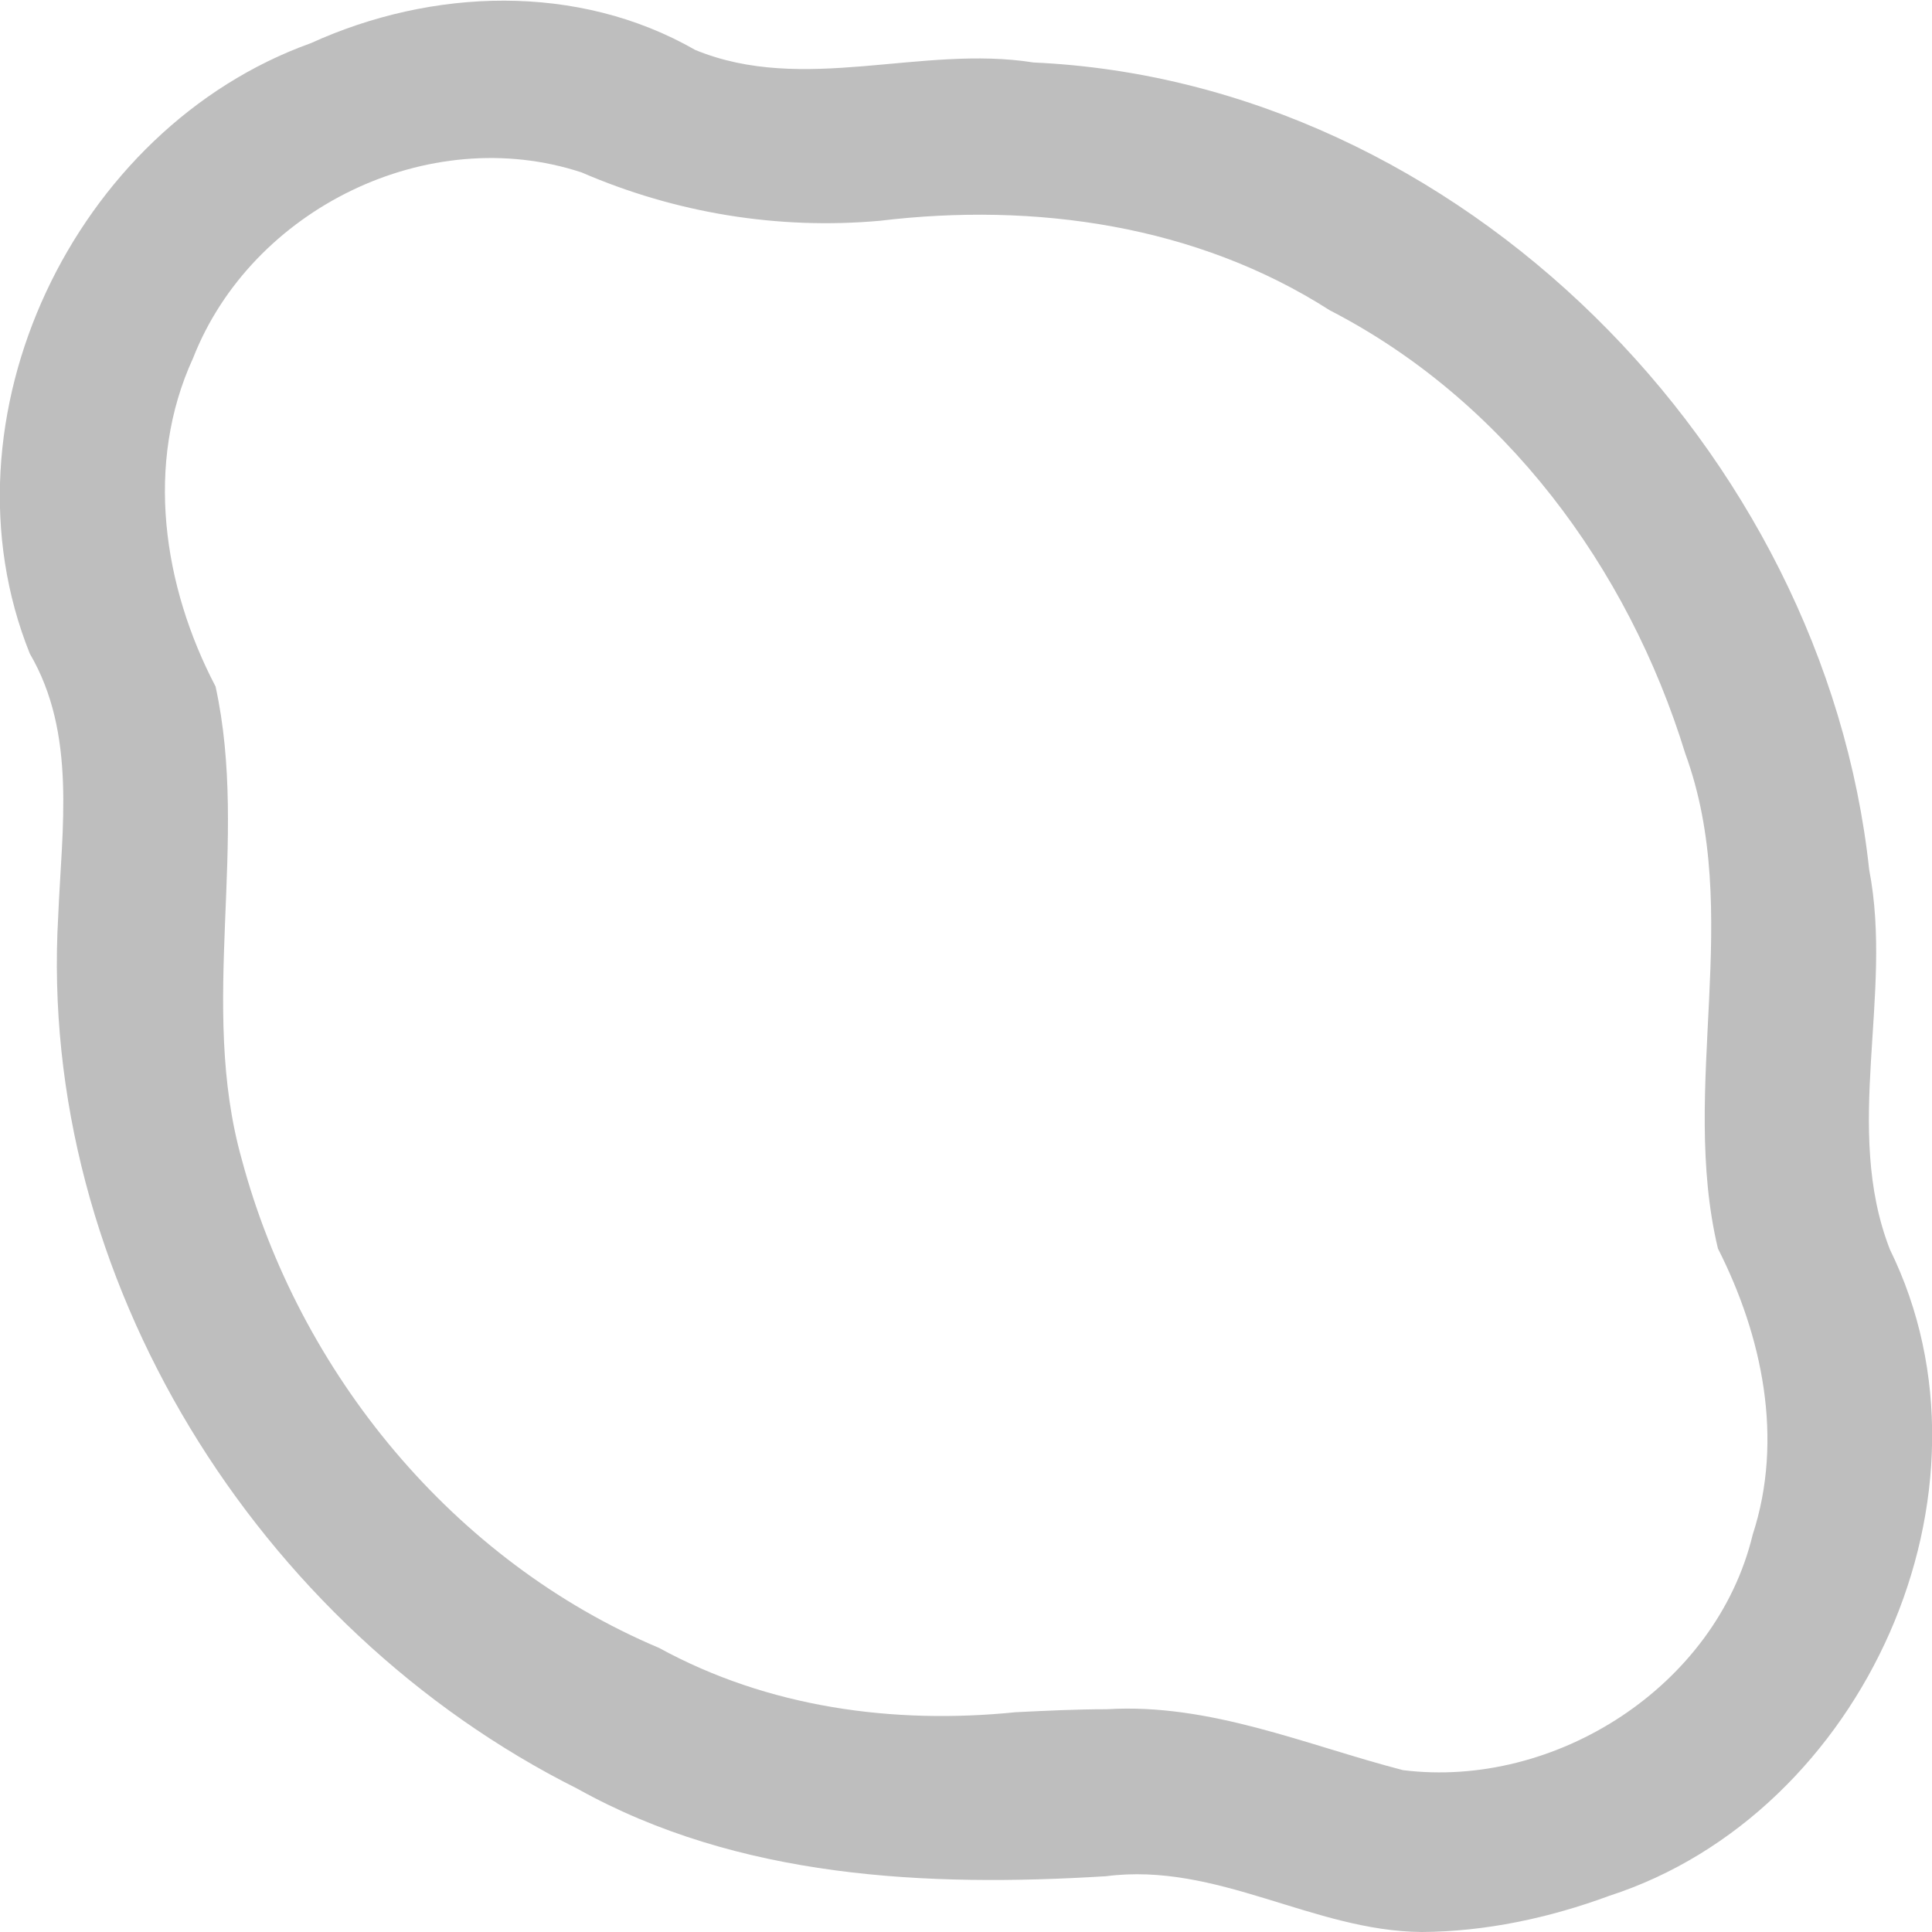
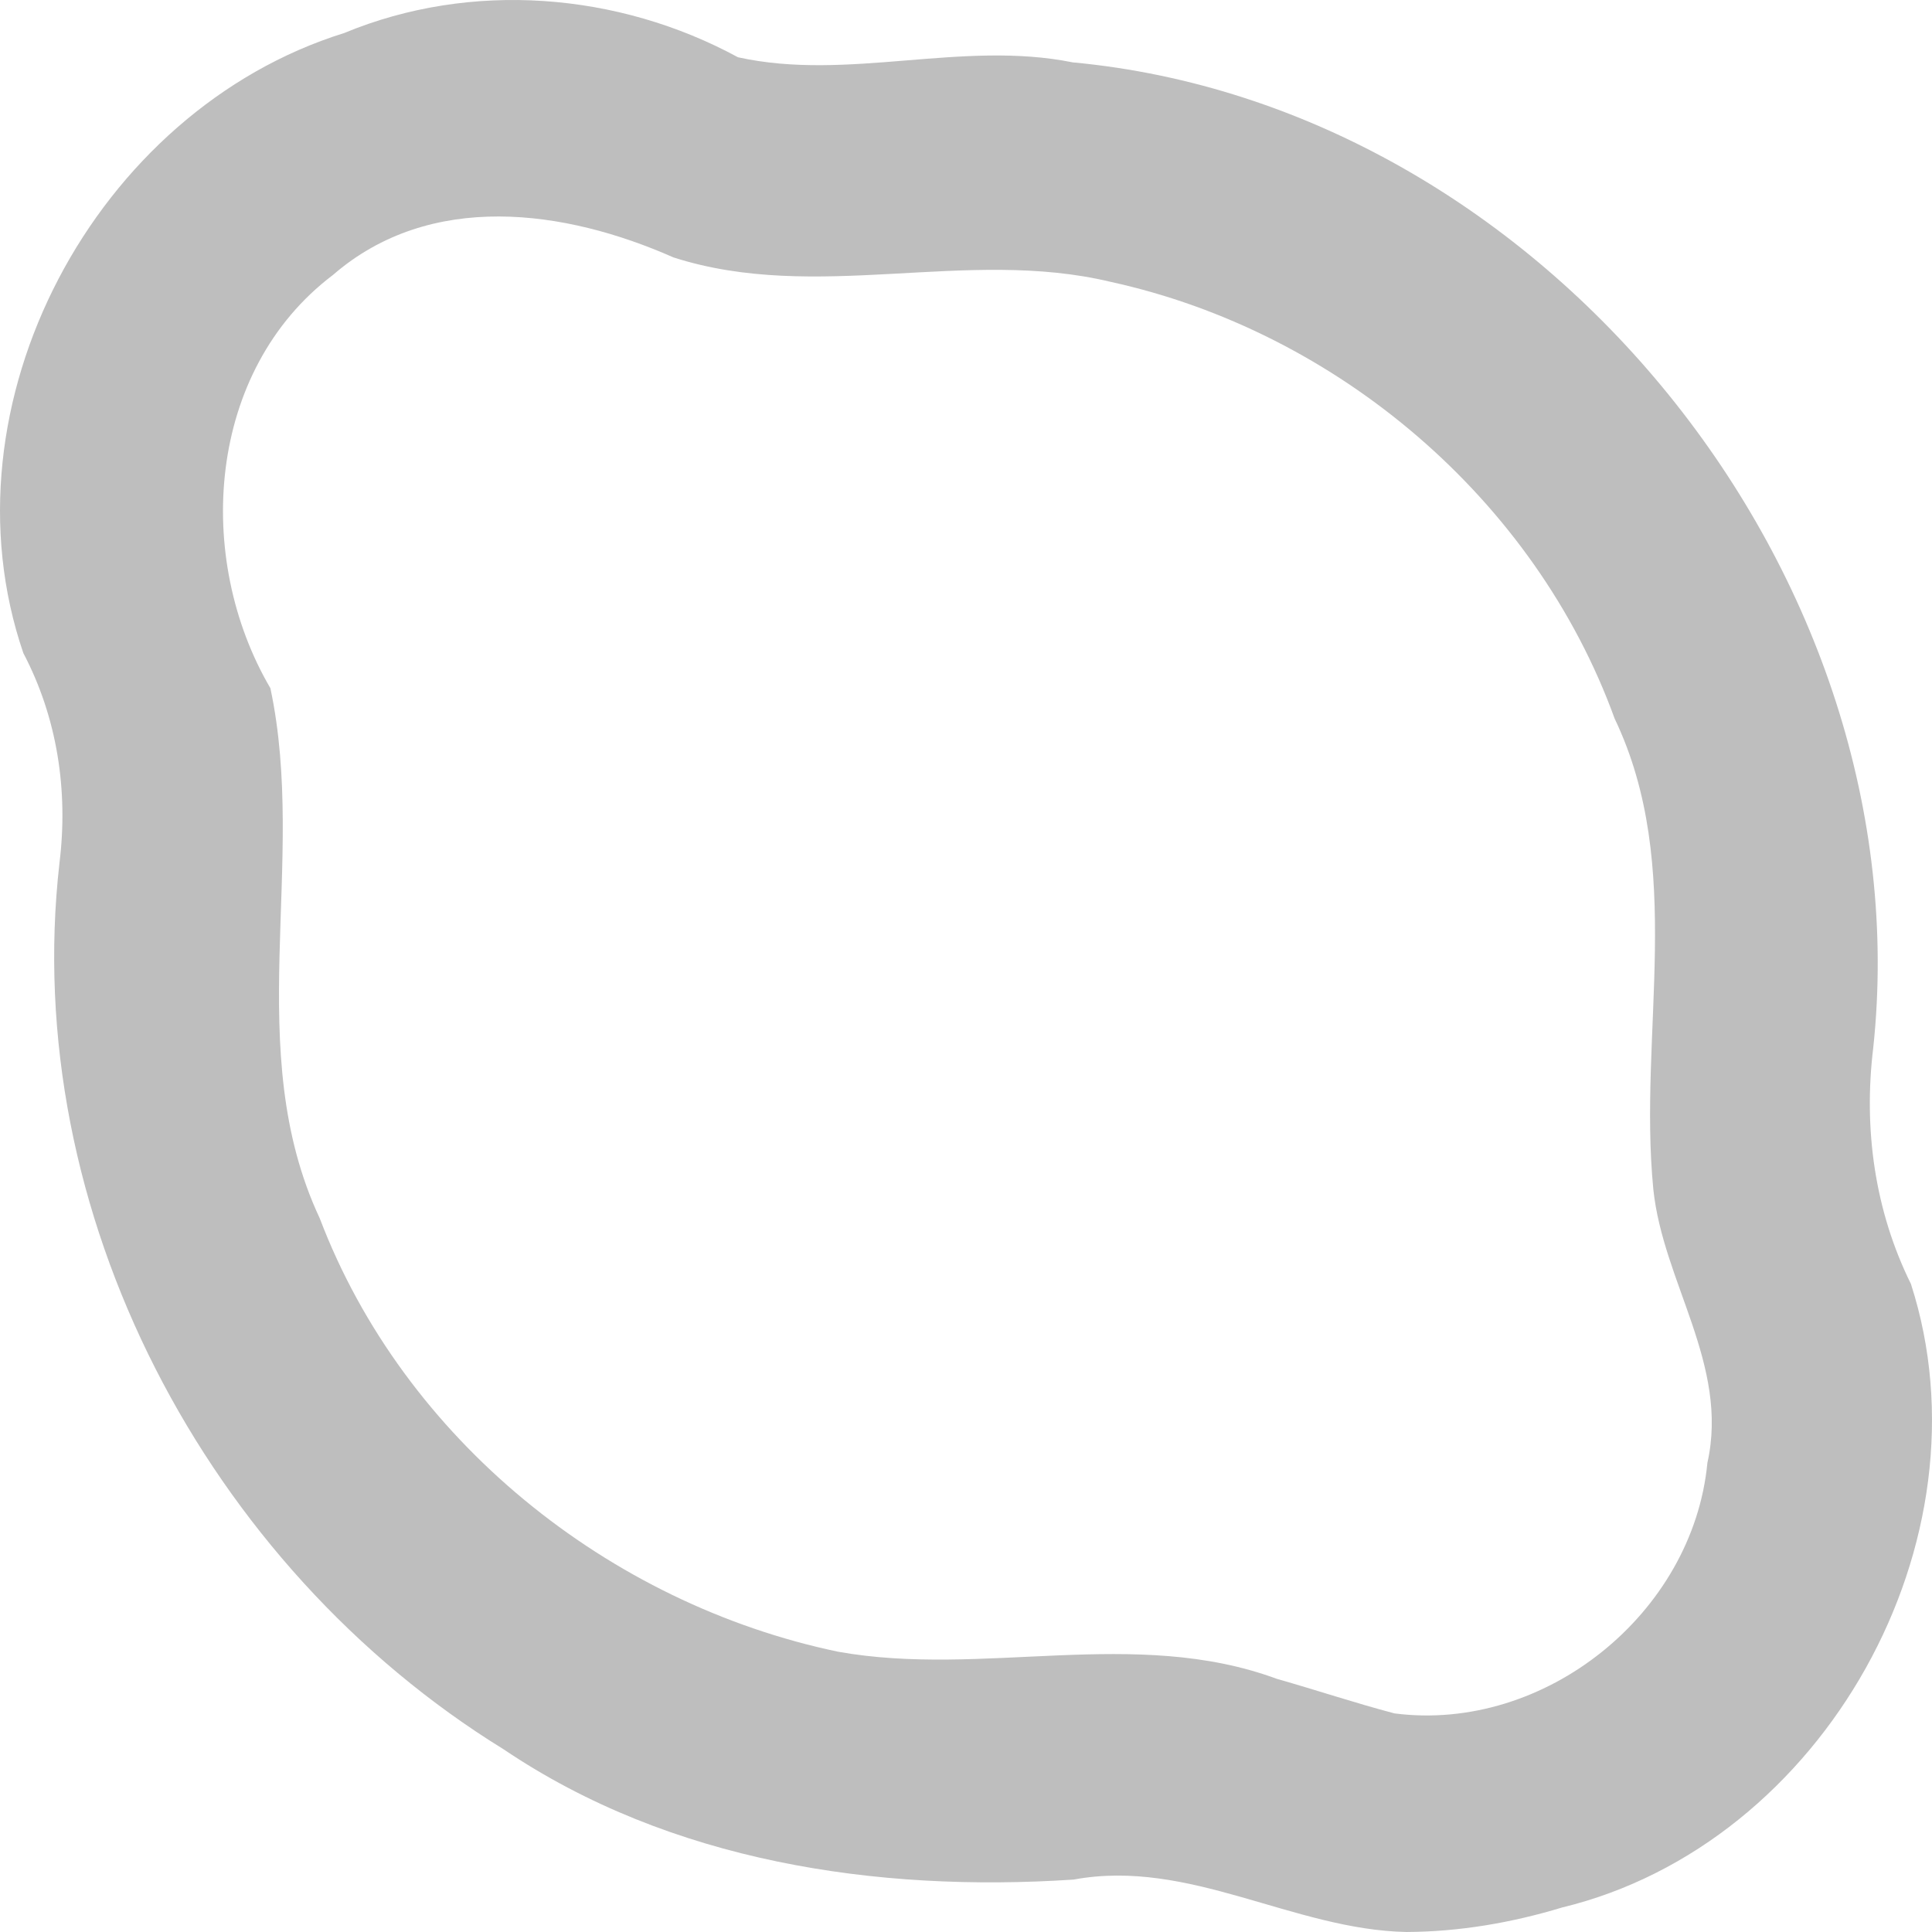
<svg xmlns="http://www.w3.org/2000/svg" version="1.1" x="0px" y="0px" width="240px" height="240px" viewBox="0 0 240 240" xml:space="preserve">
-   <path fill="#bebebe" d="m 176.596,240 c -13.481,-0.112 -25.373,-8.722 -39.206,-6.929 -22.313,1.375 -45.68,0.275 -65.661,-10.867 C 31.957,202.275 4.662,158.683 7.228,113.858 7.677,102.881 9.53,91.164 3.702,81.193 -8.048,51.969 9.219,15.907 38.613,5.363 53.637,-1.475 71.765,-2.161 86.364,6.204 99.843,11.749 114.407,5.539 128.391,7.762 181.362,10.143 226.612,56.006 232.197,108.046 c 3.025,15.621 -3.305,32.083 2.575,47.172 14.791,30.086 -3.217,70.039 -34.85,80.284 -7.451,2.754 -15.364,4.451 -23.326,4.499 z m -39.094,-27.674 c 12.82,-0.772 24.671,4.425 36.774,7.567 18.926,2.357 38.922,-10.417 43.451,-29.258 3.879,-11.884 1.201,-24.663 -4.321,-35.54 -4.802,-20.157 3.221,-41.571 -4.056,-61.489 C 202.251,70.516 186.906,49.731 165.185,38.544 148.651,27.954 128.556,25.109 109.322,27.424 96.63,28.561 83.925,26.47 72.25,21.42 53.228,15.153 31.253,25.936 23.986,44.481 c -6.031,13.12 -3.727,28.348 2.792,40.798 4.215,19.287 -2.162,39.47 3.25,58.725 7.109,26.582 26.334,49.945 51.86,60.714 13.523,7.397 29.066,9.52 44.262,7.981 3.781,-0.186 7.565,-0.372 11.352,-0.372 z" />
+   <path fill="#bebebe" d="m 174.716,240 c -14.098,-0.288 -27.014,-9.168 -41.35,-6.512 C 108.872,235.106 83.265,231.279 62.558,217.304 25.738,194.601 2.439,150.605 7.389,107.193 8.495,98.195 7.112,89.146 2.902,81.136 -7.682,50.249 11.838,13.726 42.755,4.104 c 15.765,-6.537 34.037,-5.07 48.92,3.01 13.715,3.024 27.758,-2.153 41.58,0.633 58.682,5.468 105.696,63.968 99.444,122.434 -1.226,10.059 0.184,20.22 4.685,29.318 10.256,31.858 -10.775,69.58 -43.343,77.459 -6.258,1.897 -12.781,3.014 -19.325,3.041 z m -1.49,-27.155 c 18.664,2.403 37.081,-12.399 38.873,-31.126 2.713,-12.155 -5.521,-22.435 -6.719,-34.002 -1.895,-19.471 4.021,-39.985 -4.804,-58.452 C 190.694,62.028 166.101,41.166 137.969,35.013 120.02,30.706 101.447,37.685 83.661,31.977 70.17,26.01 53.467,23.657 41.355,34.162 25.681,46.02 24.082,69.274 33.589,85.492 c 4.632,21.743 -3.655,44.968 6.133,65.856 10.448,27.482 35.898,47.877 64.395,53.836 18.054,3.228 36.846,-3.151 54.519,3.376 4.877,1.382 9.687,2.994 14.59,4.284 z" />
</svg>
